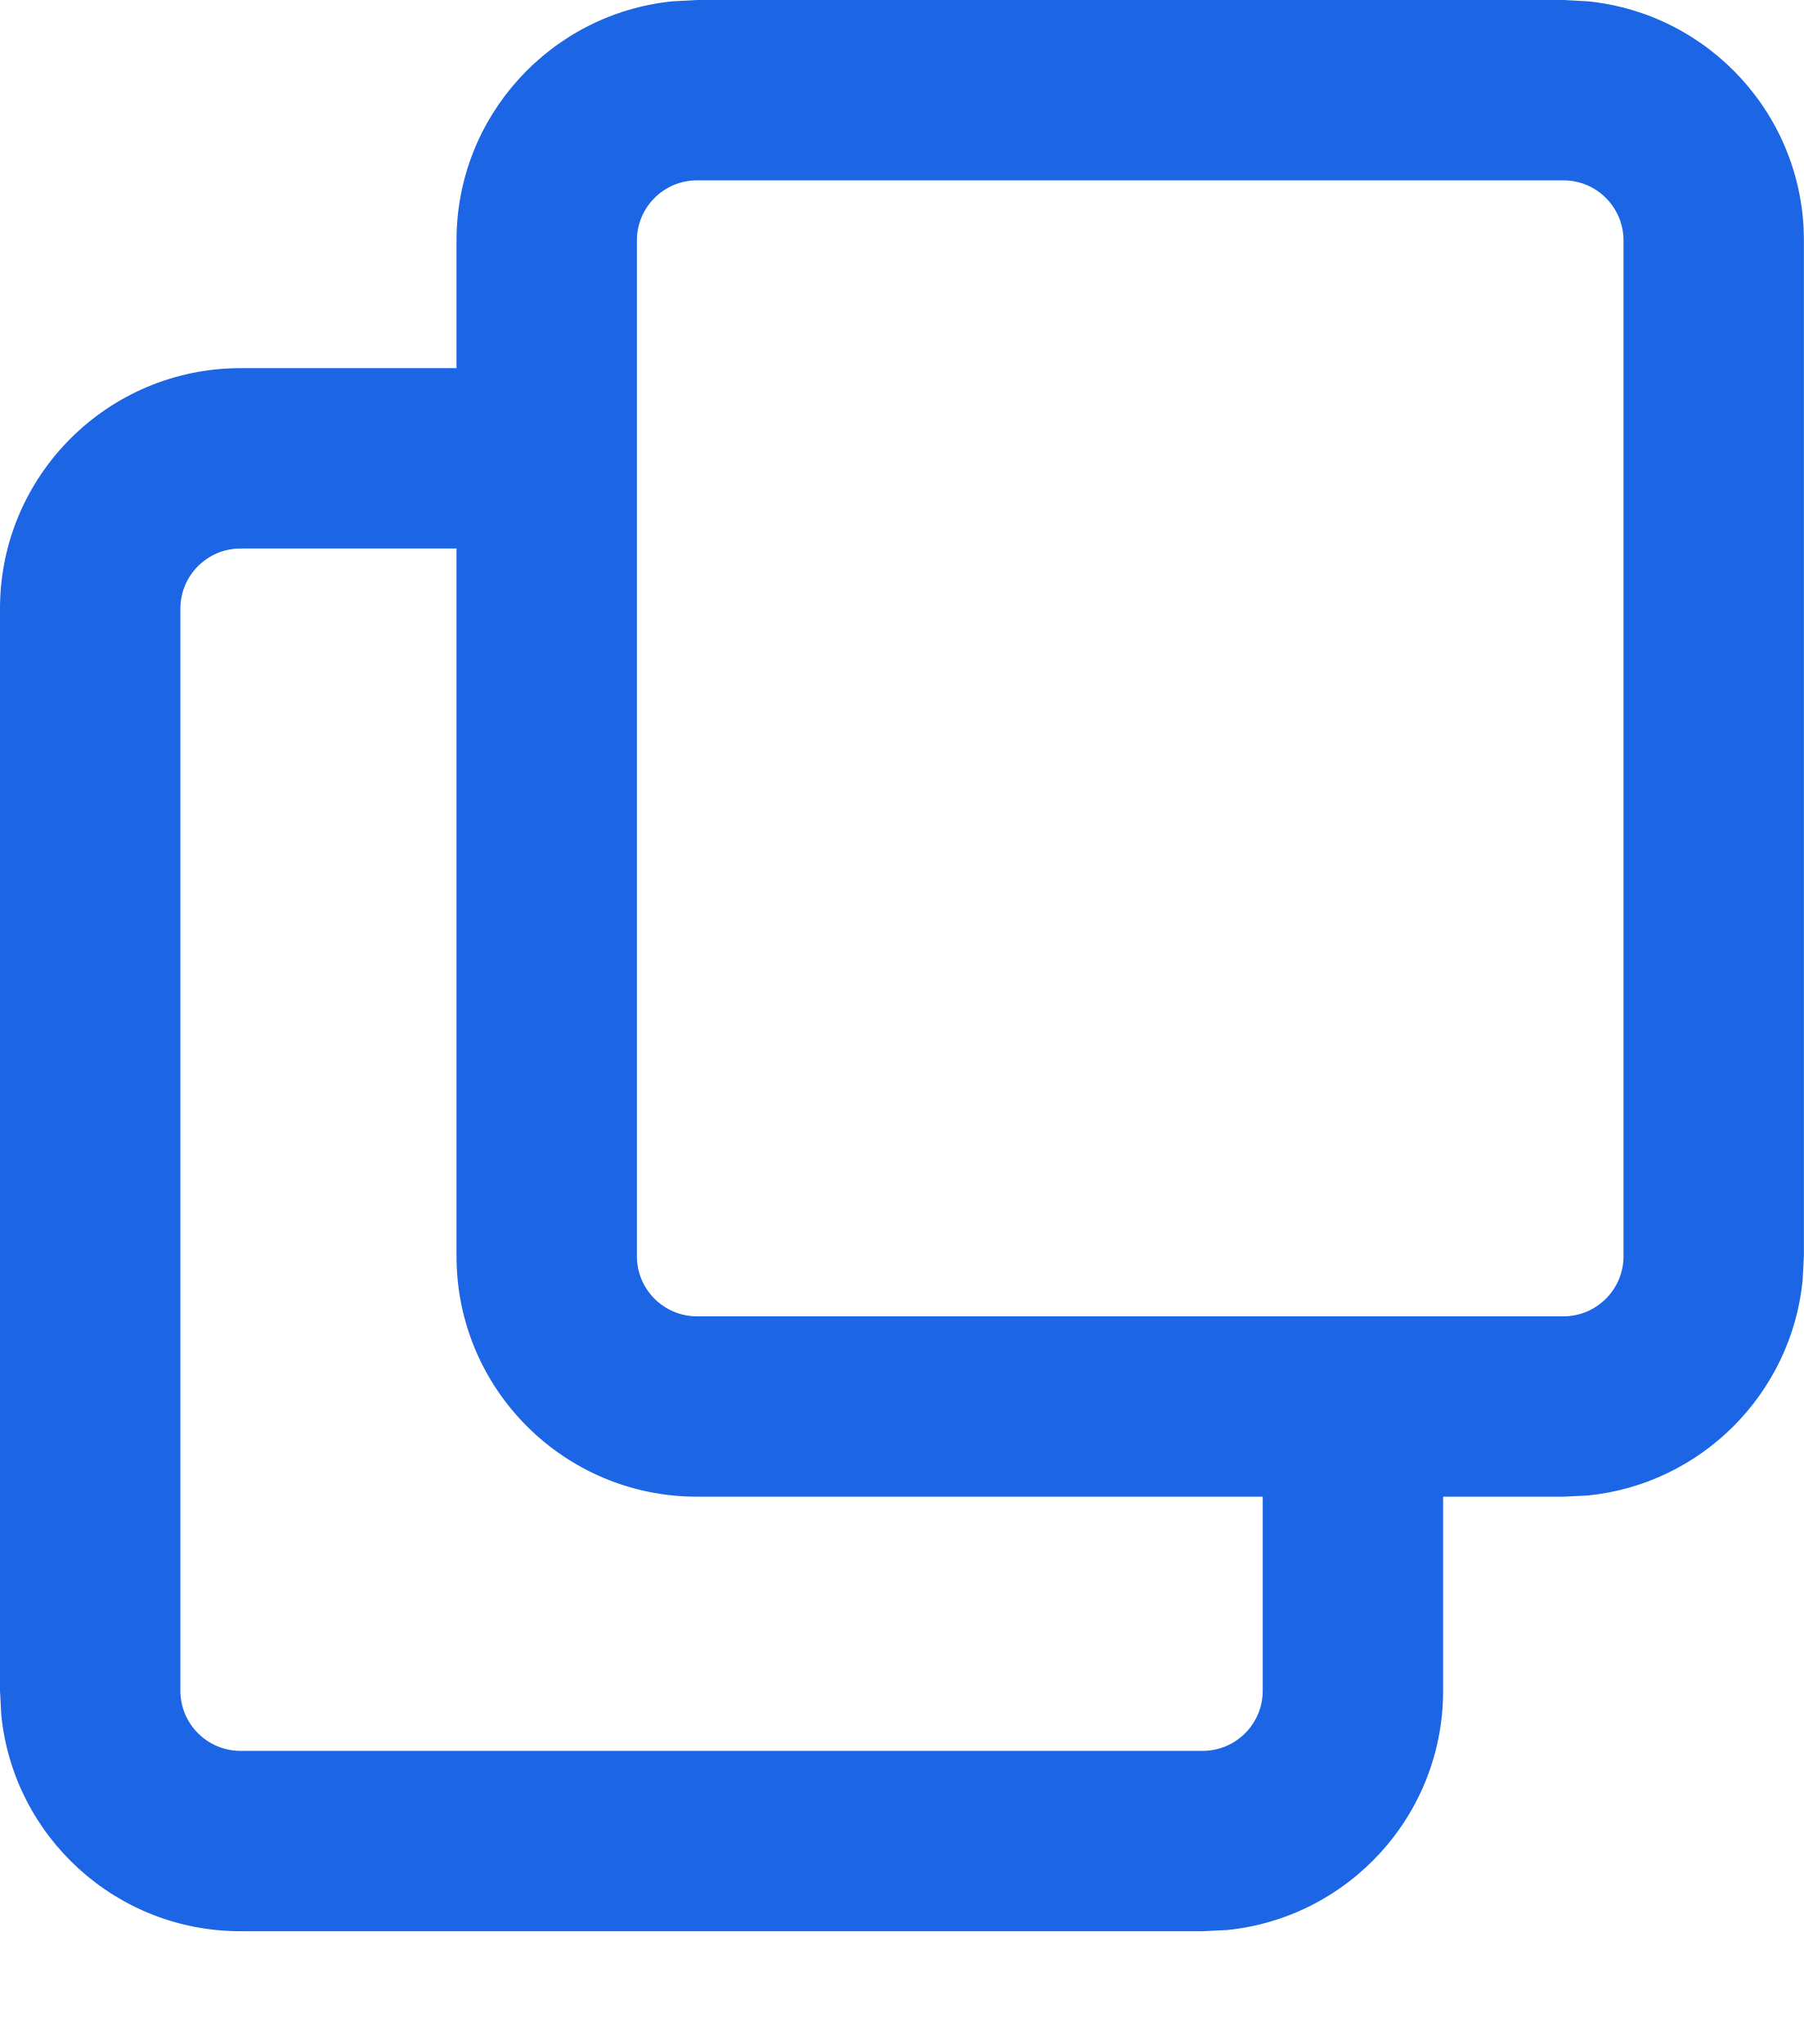
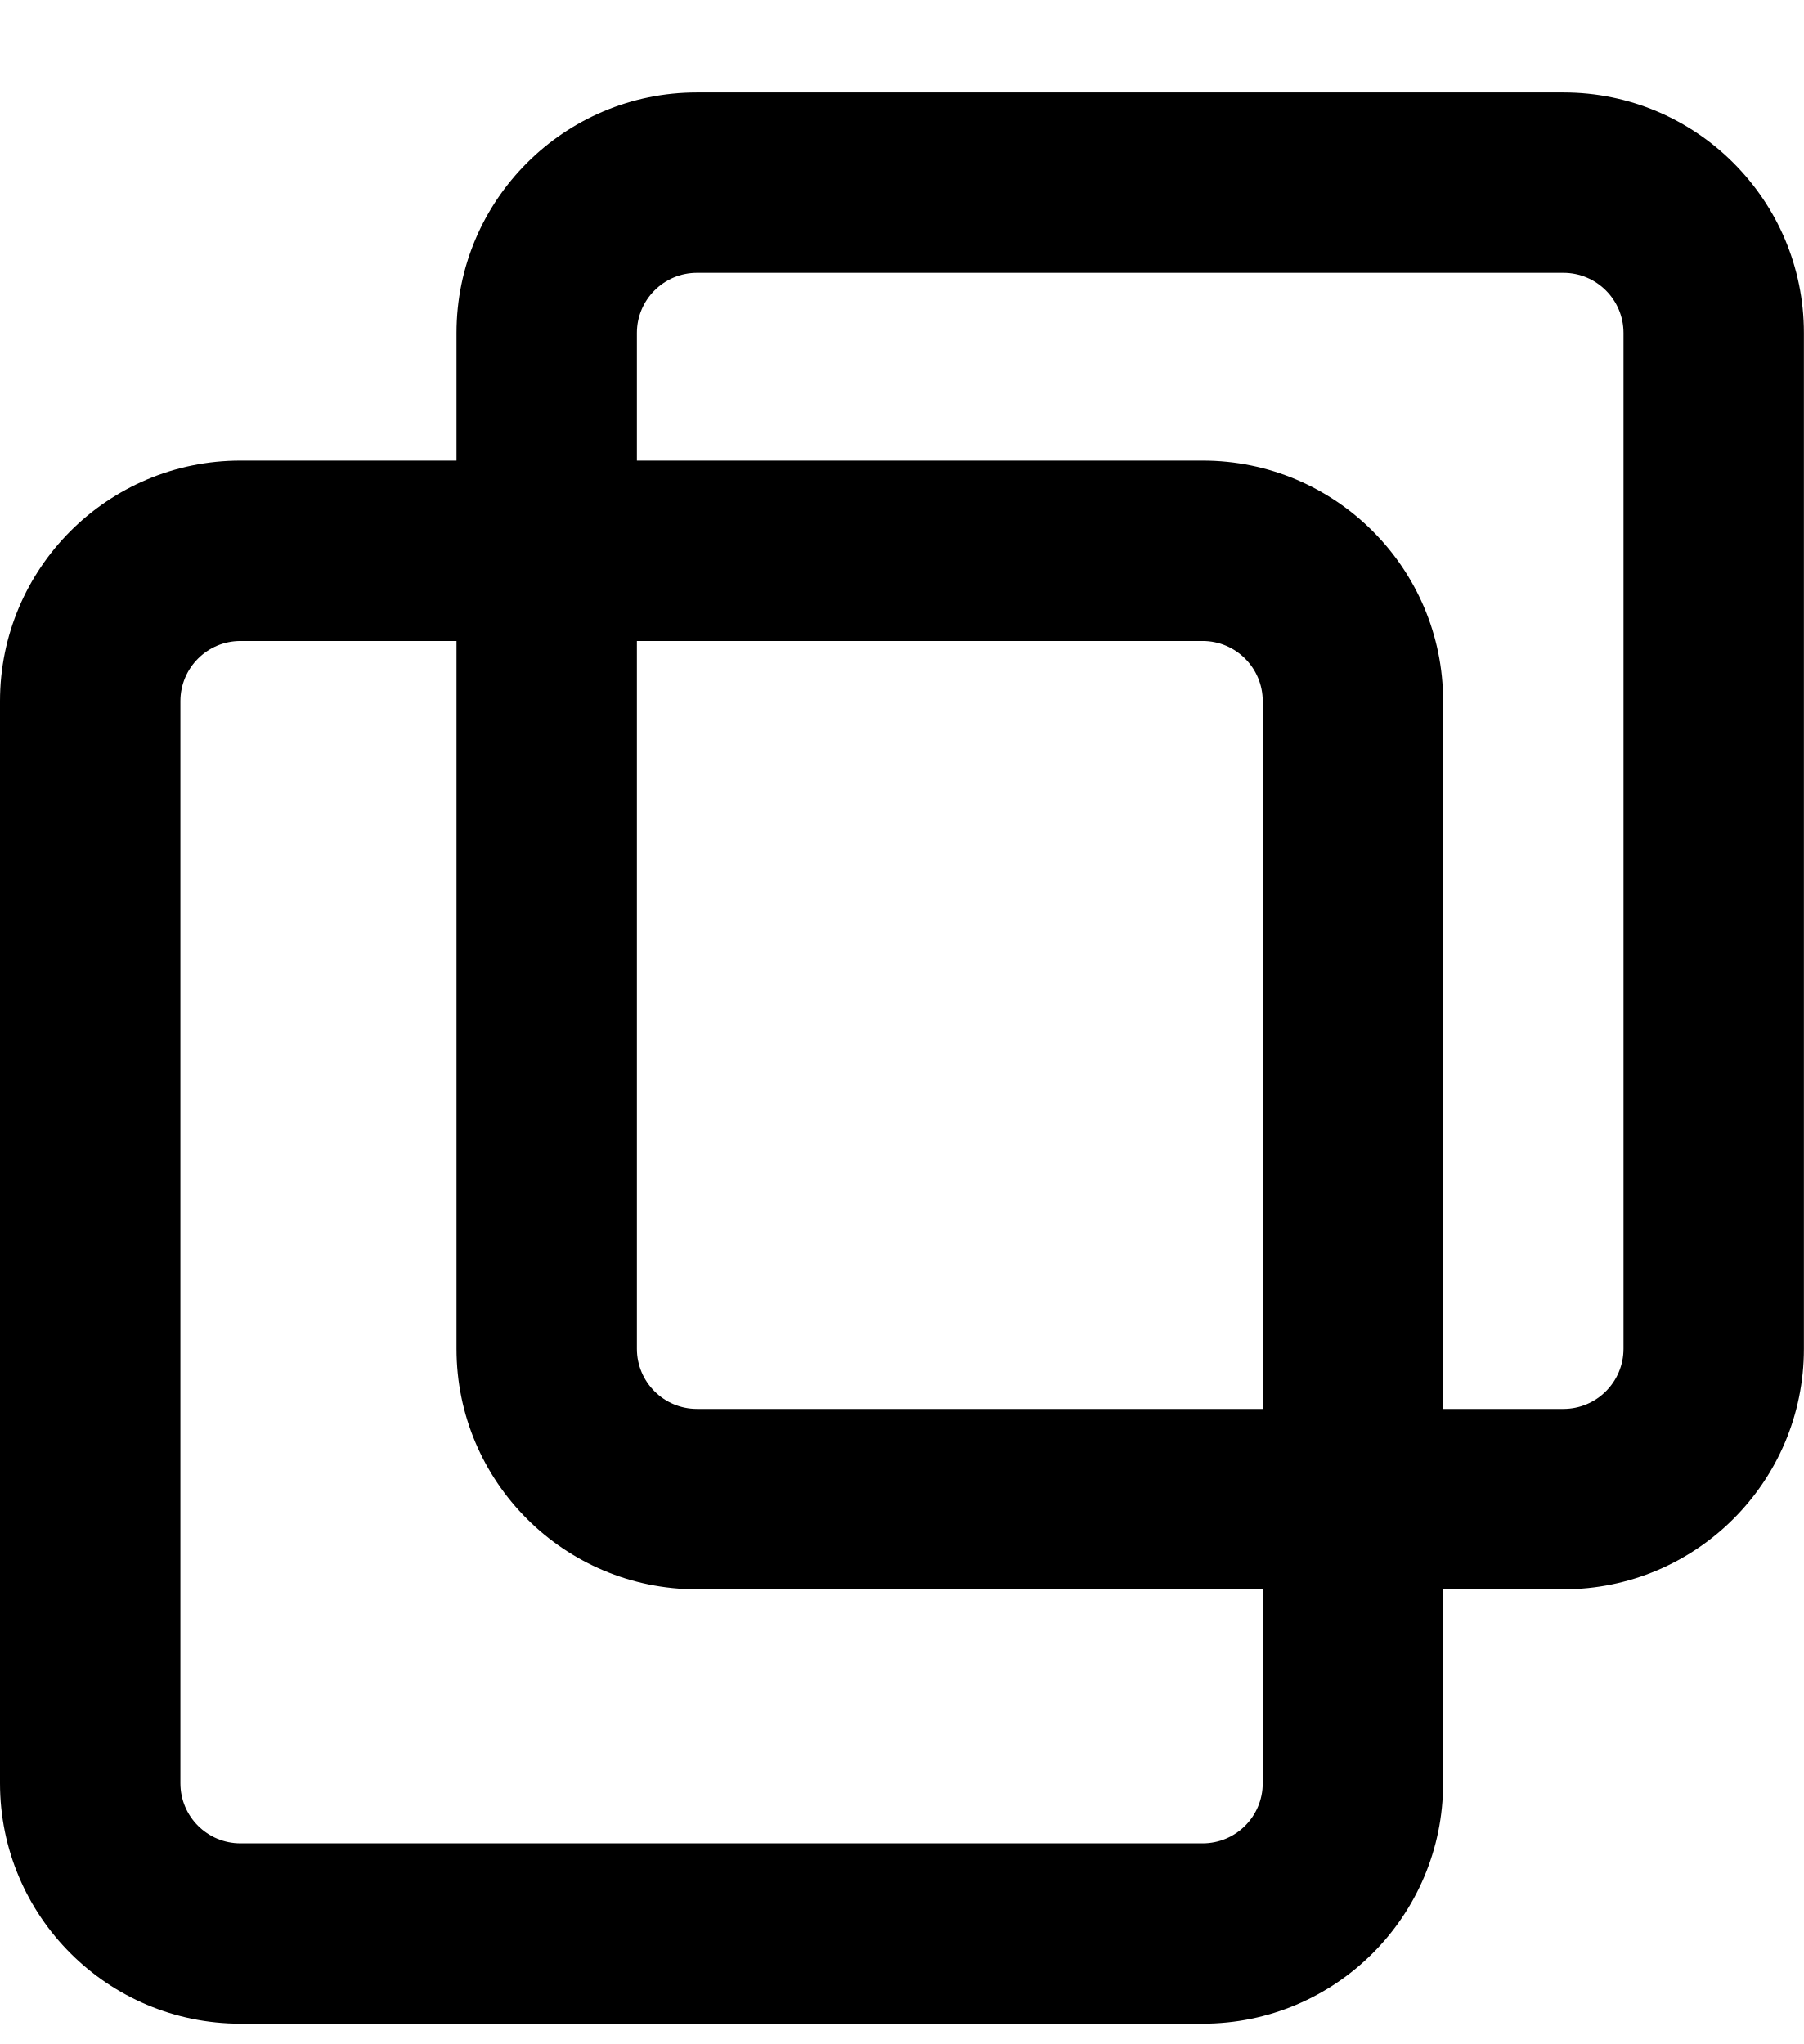
<svg xmlns="http://www.w3.org/2000/svg" width="15" height="17" viewBox="0 0 15 17" fill="none">
-   <path d="M5.796 12.448C4.691 12.448 3.796 11.553 3.796 10.448V4.562H2C1.724 4.562 1.5 4.786 1.5 5.062V14.062C1.5 14.338 1.724 14.562 2 14.562H10C10.276 14.562 10.5 14.338 10.5 14.062V12.448H5.796ZM5.796 1.5C5.52 1.5 5.296 1.724 5.296 2V10.448C5.296 10.724 5.52 10.948 5.796 10.948H13C13.276 10.948 13.5 10.724 13.5 10.448V2C13.5 1.724 13.276 1.5 13 1.5H5.796ZM12 14.062C12 15.098 11.213 15.95 10.204 16.052L10 16.062H2C0.964 16.062 0.113 15.275 0.011 14.267L0 14.062V5.062C0 3.958 0.895 3.062 2 3.062H3.796V2C3.796 0.964 4.583 0.113 5.592 0.011L5.796 0H13L13.204 0.011C14.213 0.113 15 0.964 15 2V10.448L14.989 10.653C14.893 11.595 14.145 12.343 13.204 12.438L13 12.448H12V14.062Z" fill="#1C66E5" />
+   <path fill-rule="evenodd" clip-rule="evenodd" d="M2 3.831H10C11.104 3.831 12 4.727 12 5.831V14.831C12 15.936 11.104 16.831 10 16.831H2C0.896 16.831 0 15.936 0 14.831V5.831C0 4.727 0.896 3.831 2 3.831ZM2 5.331C1.724 5.331 1.5 5.555 1.5 5.831V14.831C1.5 15.108 1.724 15.331 2 15.331H10C10.276 15.331 10.5 15.108 10.5 14.831V5.831C10.5 5.555 10.276 5.331 10 5.331H2Z" fill="black" />
+   <path fill-rule="evenodd" clip-rule="evenodd" d="M5.796 0.769H13C14.104 0.769 15 1.665 15 2.769V11.218C15 12.323 14.104 13.218 13 13.218H5.796C4.692 13.218 3.796 12.323 3.796 11.218V2.769C3.796 1.665 4.692 0.769 5.796 0.769ZM5.796 2.269C5.52 2.269 5.296 2.493 5.296 2.769V11.218C5.296 11.494 5.52 11.718 5.796 11.718H13C13.276 11.718 13.5 11.494 13.5 11.218V2.769C13.5 2.493 13.276 2.269 13 2.269H5.796Z" fill="black" />
</svg>
